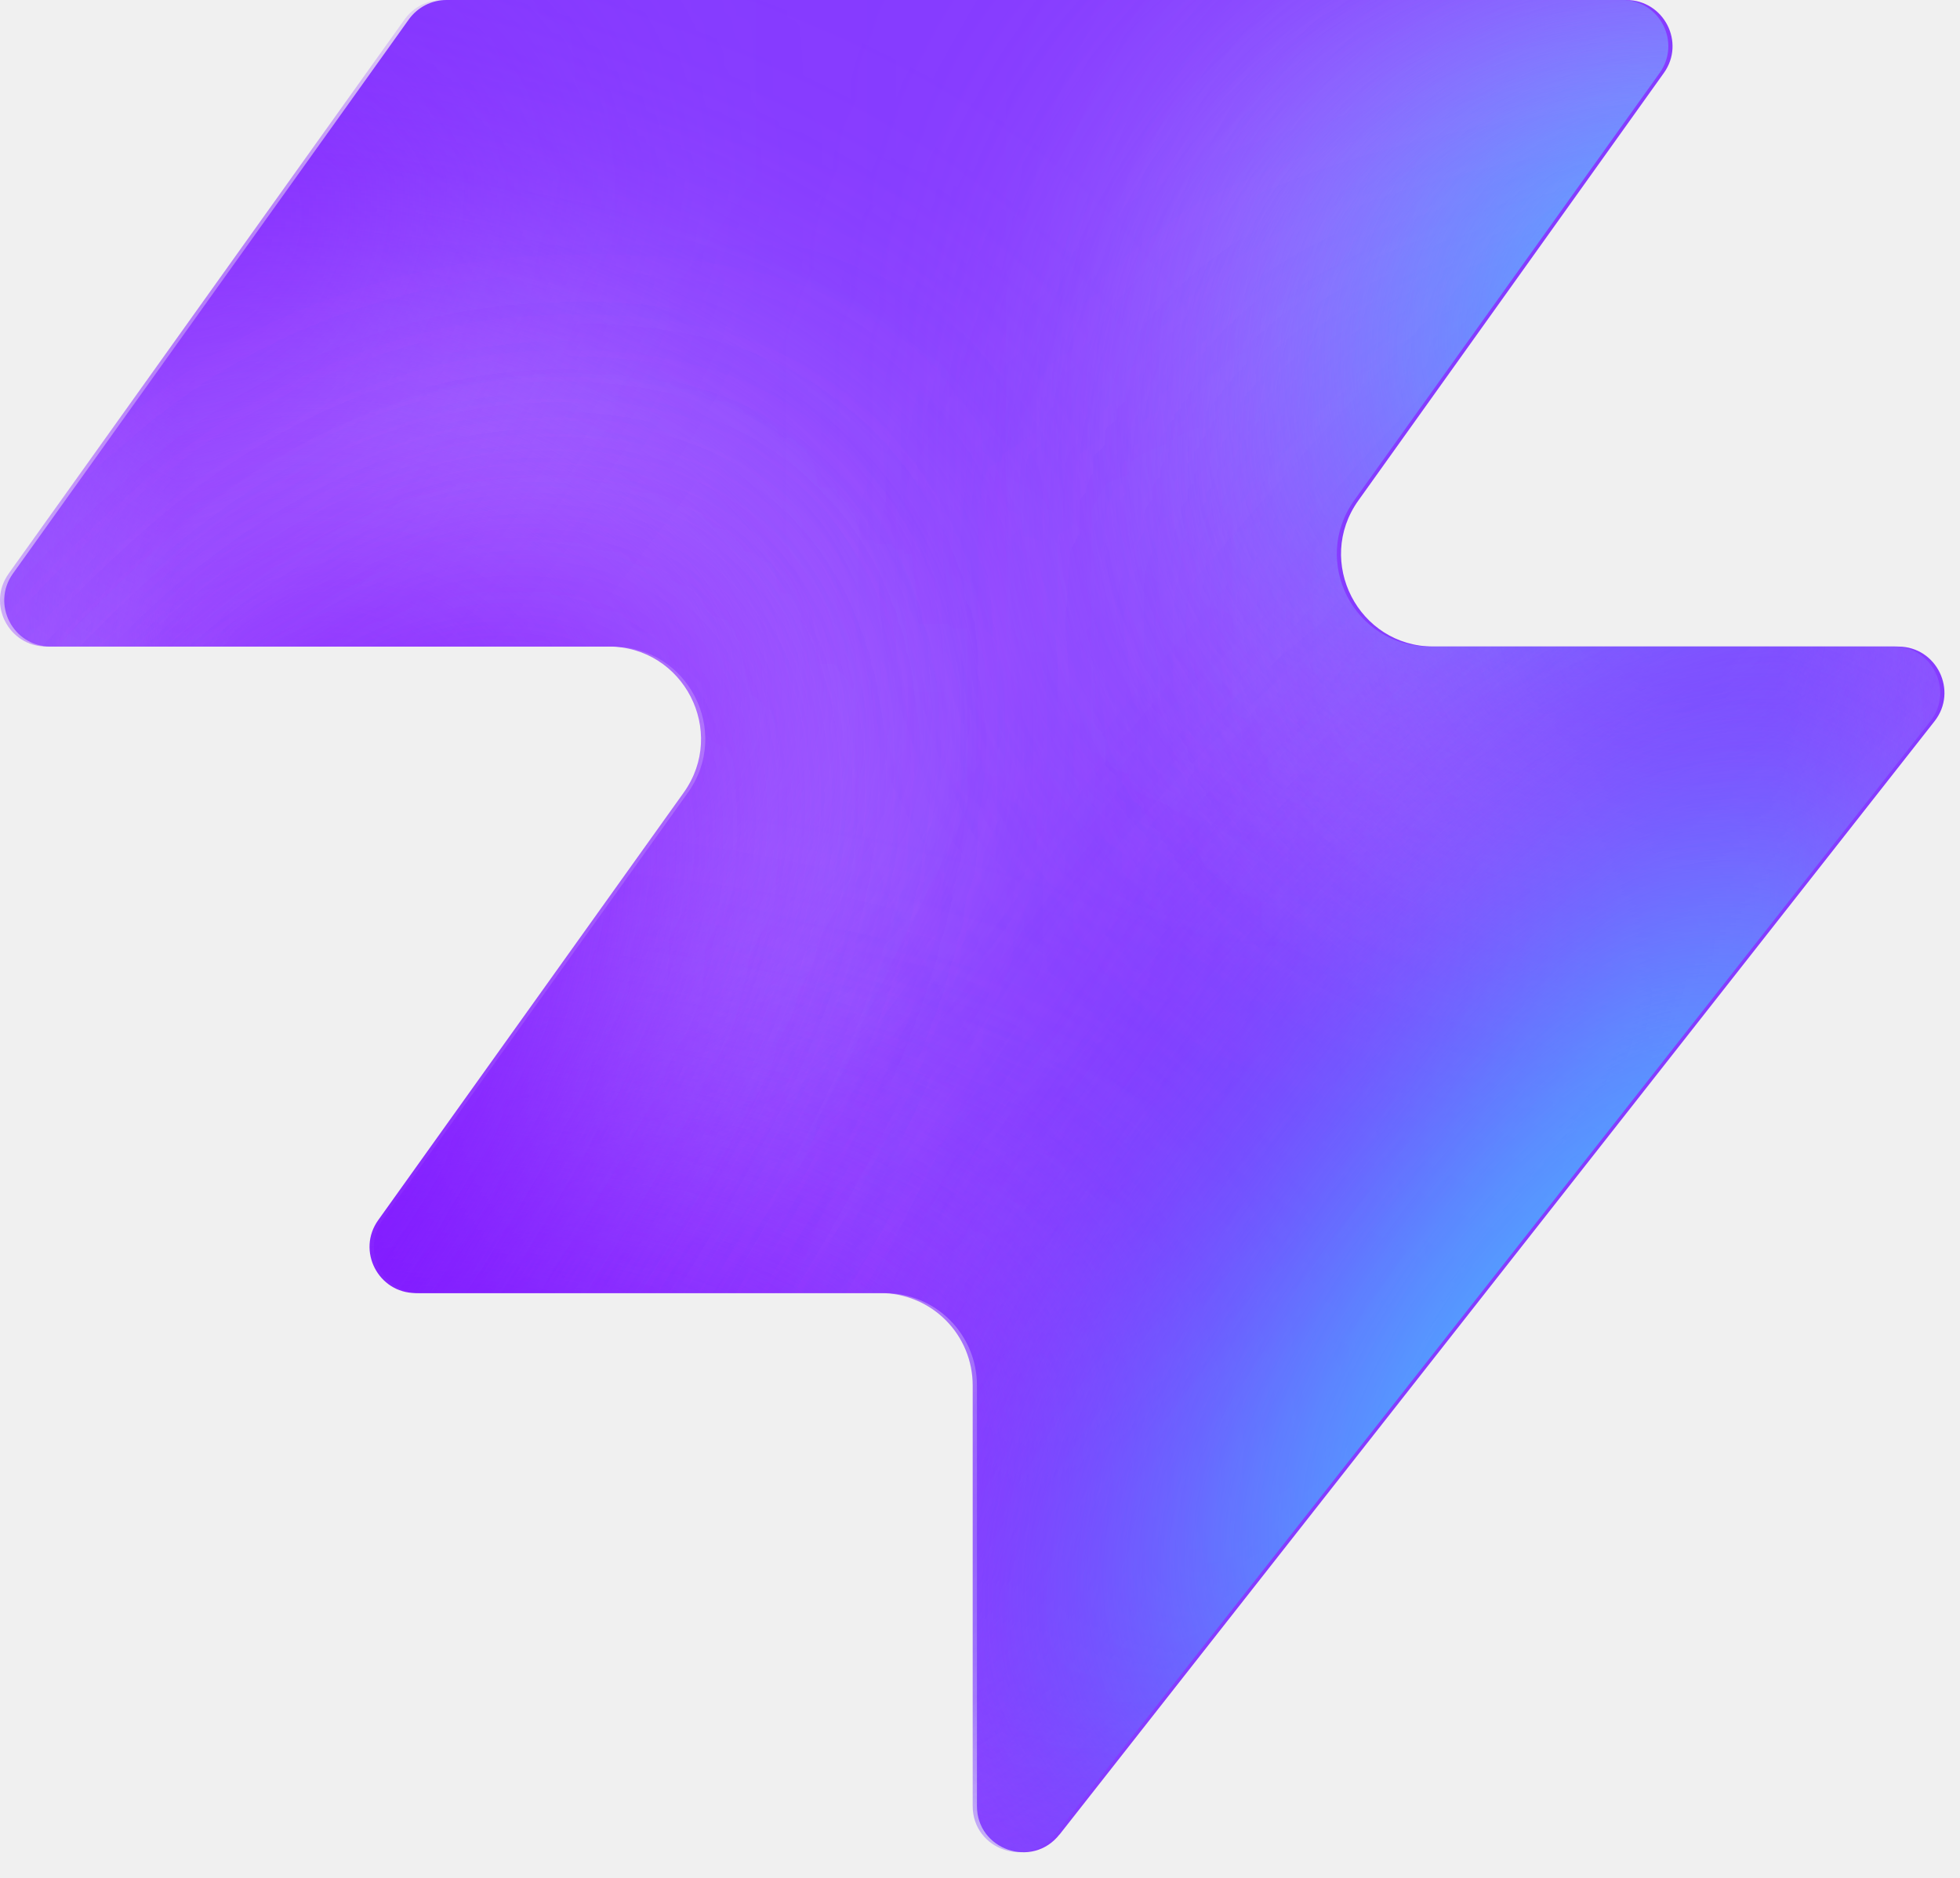
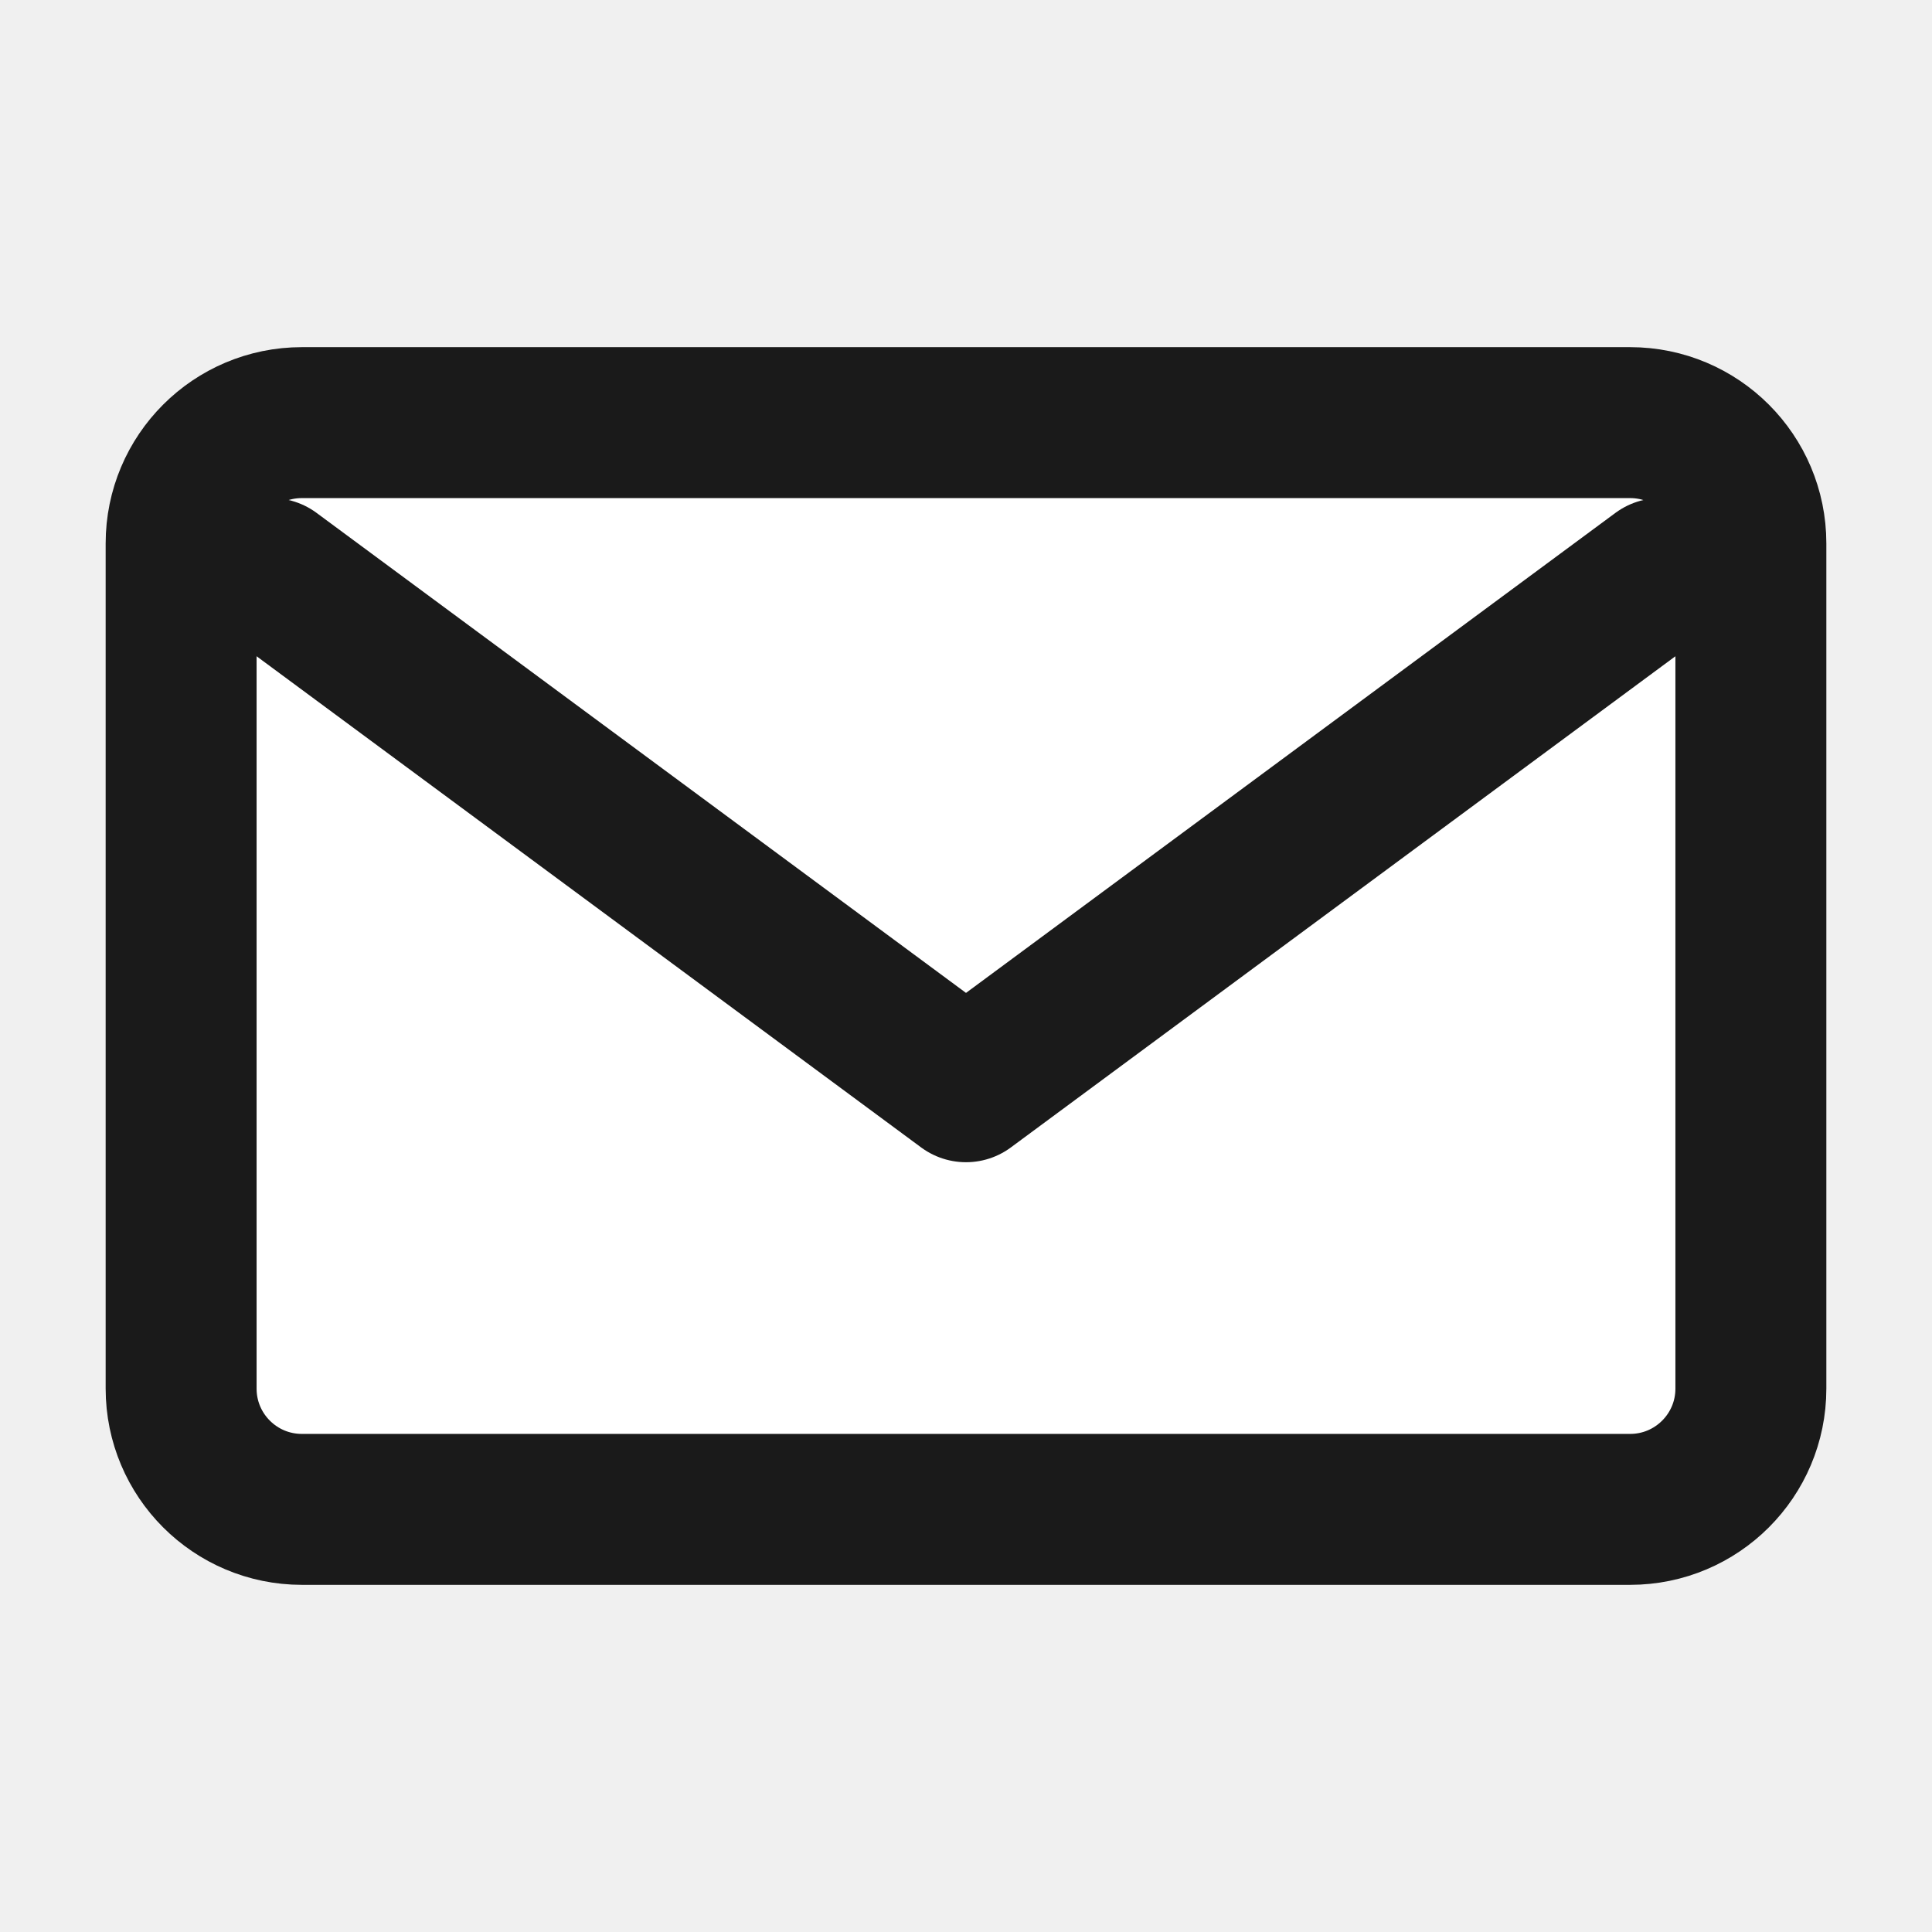
- <svg xmlns="http://www.w3.org/2000/svg" width="48" height="46" fill="none" viewBox="0 0 48 46">
-   <path fill="#863bff" d="M25.946 44.938c-.664.845-2.021.375-2.021-.698V33.937a2.26 2.26 0 0 0-2.262-2.262H10.287c-.92 0-1.456-1.04-.92-1.788l7.48-10.471c1.07-1.497 0-3.578-1.842-3.578H1.237c-.92 0-1.456-1.04-.92-1.788L10.013.474c.214-.297.556-.474.92-.474h28.894c.92 0 1.456 1.04.92 1.788l-7.48 10.471c-1.07 1.498 0 3.579 1.842 3.579h11.377c.943 0 1.473 1.088.89 1.83L25.947 44.94z" style="fill:#863bff;fill:color(display-p3 .525 .23 1);fill-opacity:1" />
-   <mask id="a" width="48" height="46" x="0" y="0" maskUnits="userSpaceOnUse" style="mask-type:alpha">
-     <path fill="#000" d="M25.842 44.938c-.664.844-2.021.375-2.021-.698V33.937a2.26 2.26 0 0 0-2.262-2.262H10.183c-.92 0-1.456-1.04-.92-1.788l7.48-10.471c1.07-1.498 0-3.579-1.842-3.579H1.133c-.92 0-1.456-1.04-.92-1.787L9.91.473c.214-.297.556-.474.92-.474h28.894c.92 0 1.456 1.04.92 1.788l-7.48 10.471c-1.07 1.498 0 3.578 1.842 3.578h11.377c.943 0 1.473 1.088.89 1.832L25.843 44.94z" style="fill:#000;fill-opacity:1" />
-   </mask>
-   <g mask="url(#a)">
-     <g filter="url(#b)">
-       <ellipse cx="5.508" cy="14.704" fill="#ede6ff" rx="5.508" ry="14.704" style="fill:#ede6ff;fill:color(display-p3 .927 .903 1);fill-opacity:1" transform="matrix(.00324 1 1 -.00324 -4.47 31.516)" />
-     </g>
-     <g filter="url(#c)">
-       <ellipse cx="10.399" cy="29.851" fill="#ede6ff" rx="10.399" ry="29.851" style="fill:#ede6ff;fill:color(display-p3 .927 .903 1);fill-opacity:1" transform="matrix(.00324 1 1 -.00324 -39.328 7.883)" />
-     </g>
-     <g filter="url(#d)">
-       <ellipse cx="5.508" cy="30.487" fill="#7e14ff" rx="5.508" ry="30.487" style="fill:#7e14ff;fill:color(display-p3 .492 .077 1);fill-opacity:1" transform="rotate(89.814 -25.913 -14.639)scale(1 -1)" />
-     </g>
-     <g filter="url(#e)">
-       <ellipse cx="5.508" cy="30.599" fill="#7e14ff" rx="5.508" ry="30.599" style="fill:#7e14ff;fill:color(display-p3 .492 .077 1);fill-opacity:1" transform="rotate(89.814 -32.644 -3.334)scale(1 -1)" />
-     </g>
-     <g filter="url(#f)">
-       <ellipse cx="5.508" cy="30.599" fill="#7e14ff" rx="5.508" ry="30.599" style="fill:#7e14ff;fill:color(display-p3 .492 .077 1);fill-opacity:1" transform="matrix(.00324 1 1 -.00324 -34.34 30.47)" />
-     </g>
-     <g filter="url(#g)">
-       <ellipse cx="14.072" cy="22.078" fill="#ede6ff" rx="14.072" ry="22.078" style="fill:#ede6ff;fill:color(display-p3 .927 .903 1);fill-opacity:1" transform="rotate(93.35 24.506 48.493)scale(-1 1)" />
-     </g>
-     <g filter="url(#h)">
-       <ellipse cx="3.47" cy="21.501" fill="#7e14ff" rx="3.47" ry="21.501" style="fill:#7e14ff;fill:color(display-p3 .492 .077 1);fill-opacity:1" transform="rotate(89.009 28.708 47.59)scale(-1 1)" />
-     </g>
-     <g filter="url(#i)">
-       <ellipse cx="3.47" cy="21.501" fill="#7e14ff" rx="3.47" ry="21.501" style="fill:#7e14ff;fill:color(display-p3 .492 .077 1);fill-opacity:1" transform="rotate(89.009 28.708 47.59)scale(-1 1)" />
-     </g>
-     <g filter="url(#j)">
-       <ellipse cx=".387" cy="8.972" fill="#7e14ff" rx="4.407" ry="29.108" style="fill:#7e14ff;fill:color(display-p3 .492 .077 1);fill-opacity:1" transform="rotate(39.51 .387 8.972)" />
-     </g>
-     <g filter="url(#k)">
-       <ellipse cx="47.523" cy="-6.092" fill="#7e14ff" rx="4.407" ry="29.108" style="fill:#7e14ff;fill:color(display-p3 .492 .077 1);fill-opacity:1" transform="rotate(37.892 47.523 -6.092)" />
-     </g>
-     <g filter="url(#l)">
-       <ellipse cx="41.412" cy="6.333" fill="#47bfff" rx="5.971" ry="9.665" style="fill:#47bfff;fill:color(display-p3 .28 .748 1);fill-opacity:1" transform="rotate(37.892 41.412 6.333)" />
-     </g>
-     <g filter="url(#m)">
-       <ellipse cx="-1.879" cy="38.332" fill="#7e14ff" rx="4.407" ry="29.108" style="fill:#7e14ff;fill:color(display-p3 .492 .077 1);fill-opacity:1" transform="rotate(37.892 -1.88 38.332)" />
-     </g>
-     <g filter="url(#n)">
-       <ellipse cx="-1.879" cy="38.332" fill="#7e14ff" rx="4.407" ry="29.108" style="fill:#7e14ff;fill:color(display-p3 .492 .077 1);fill-opacity:1" transform="rotate(37.892 -1.88 38.332)" />
-     </g>
-     <g filter="url(#o)">
-       <ellipse cx="35.651" cy="29.907" fill="#7e14ff" rx="4.407" ry="29.108" style="fill:#7e14ff;fill:color(display-p3 .492 .077 1);fill-opacity:1" transform="rotate(37.892 35.651 29.907)" />
-     </g>
-     <g filter="url(#p)">
-       <ellipse cx="38.418" cy="32.4" fill="#47bfff" rx="5.971" ry="15.297" style="fill:#47bfff;fill:color(display-p3 .28 .748 1);fill-opacity:1" transform="rotate(37.892 38.418 32.4)" />
-     </g>
-   </g>
-   <defs>
-     <filter id="b" width="60.045" height="41.654" x="-19.77" y="16.149" color-interpolation-filters="sRGB" filterUnits="userSpaceOnUse">
-       <feFlood flood-opacity="0" result="BackgroundImageFix" />
-       <feBlend in="SourceGraphic" in2="BackgroundImageFix" result="shape" />
-       <feGaussianBlur result="effect1_foregroundBlur_2002_17158" stdDeviation="7.659" />
-     </filter>
-     <filter id="c" width="90.34" height="51.437" x="-54.613" y="-7.533" color-interpolation-filters="sRGB" filterUnits="userSpaceOnUse">
-       <feFlood flood-opacity="0" result="BackgroundImageFix" />
-       <feBlend in="SourceGraphic" in2="BackgroundImageFix" result="shape" />
-       <feGaussianBlur result="effect1_foregroundBlur_2002_17158" stdDeviation="7.659" />
-     </filter>
-     <filter id="d" width="79.355" height="29.4" x="-49.64" y="2.03" color-interpolation-filters="sRGB" filterUnits="userSpaceOnUse">
-       <feFlood flood-opacity="0" result="BackgroundImageFix" />
-       <feBlend in="SourceGraphic" in2="BackgroundImageFix" result="shape" />
-       <feGaussianBlur result="effect1_foregroundBlur_2002_17158" stdDeviation="4.596" />
-     </filter>
-     <filter id="e" width="79.579" height="29.4" x="-45.045" y="20.029" color-interpolation-filters="sRGB" filterUnits="userSpaceOnUse">
-       <feFlood flood-opacity="0" result="BackgroundImageFix" />
-       <feBlend in="SourceGraphic" in2="BackgroundImageFix" result="shape" />
-       <feGaussianBlur result="effect1_foregroundBlur_2002_17158" stdDeviation="4.596" />
-     </filter>
-     <filter id="f" width="79.579" height="29.4" x="-43.513" y="21.178" color-interpolation-filters="sRGB" filterUnits="userSpaceOnUse">
-       <feFlood flood-opacity="0" result="BackgroundImageFix" />
-       <feBlend in="SourceGraphic" in2="BackgroundImageFix" result="shape" />
-       <feGaussianBlur result="effect1_foregroundBlur_2002_17158" stdDeviation="4.596" />
-     </filter>
-     <filter id="g" width="74.749" height="58.852" x="15.756" y="-17.901" color-interpolation-filters="sRGB" filterUnits="userSpaceOnUse">
-       <feFlood flood-opacity="0" result="BackgroundImageFix" />
-       <feBlend in="SourceGraphic" in2="BackgroundImageFix" result="shape" />
-       <feGaussianBlur result="effect1_foregroundBlur_2002_17158" stdDeviation="7.659" />
-     </filter>
-     <filter id="h" width="61.377" height="25.362" x="23.548" y="2.284" color-interpolation-filters="sRGB" filterUnits="userSpaceOnUse">
-       <feFlood flood-opacity="0" result="BackgroundImageFix" />
-       <feBlend in="SourceGraphic" in2="BackgroundImageFix" result="shape" />
-       <feGaussianBlur result="effect1_foregroundBlur_2002_17158" stdDeviation="4.596" />
-     </filter>
-     <filter id="i" width="61.377" height="25.362" x="23.548" y="2.284" color-interpolation-filters="sRGB" filterUnits="userSpaceOnUse">
-       <feFlood flood-opacity="0" result="BackgroundImageFix" />
-       <feBlend in="SourceGraphic" in2="BackgroundImageFix" result="shape" />
-       <feGaussianBlur result="effect1_foregroundBlur_2002_17158" stdDeviation="4.596" />
-     </filter>
-     <filter id="j" width="56.045" height="63.649" x="-27.636" y="-22.853" color-interpolation-filters="sRGB" filterUnits="userSpaceOnUse">
-       <feFlood flood-opacity="0" result="BackgroundImageFix" />
-       <feBlend in="SourceGraphic" in2="BackgroundImageFix" result="shape" />
-       <feGaussianBlur result="effect1_foregroundBlur_2002_17158" stdDeviation="4.596" />
-     </filter>
-     <filter id="k" width="54.814" height="64.646" x="20.116" y="-38.415" color-interpolation-filters="sRGB" filterUnits="userSpaceOnUse">
-       <feFlood flood-opacity="0" result="BackgroundImageFix" />
-       <feBlend in="SourceGraphic" in2="BackgroundImageFix" result="shape" />
-       <feGaussianBlur result="effect1_foregroundBlur_2002_17158" stdDeviation="4.596" />
-     </filter>
-     <filter id="l" width="33.541" height="35.313" x="24.641" y="-11.323" color-interpolation-filters="sRGB" filterUnits="userSpaceOnUse">
-       <feFlood flood-opacity="0" result="BackgroundImageFix" />
-       <feBlend in="SourceGraphic" in2="BackgroundImageFix" result="shape" />
-       <feGaussianBlur result="effect1_foregroundBlur_2002_17158" stdDeviation="4.596" />
-     </filter>
-     <filter id="m" width="54.814" height="64.646" x="-29.286" y="6.009" color-interpolation-filters="sRGB" filterUnits="userSpaceOnUse">
-       <feFlood flood-opacity="0" result="BackgroundImageFix" />
-       <feBlend in="SourceGraphic" in2="BackgroundImageFix" result="shape" />
-       <feGaussianBlur result="effect1_foregroundBlur_2002_17158" stdDeviation="4.596" />
-     </filter>
-     <filter id="n" width="54.814" height="64.646" x="-29.286" y="6.009" color-interpolation-filters="sRGB" filterUnits="userSpaceOnUse">
-       <feFlood flood-opacity="0" result="BackgroundImageFix" />
-       <feBlend in="SourceGraphic" in2="BackgroundImageFix" result="shape" />
-       <feGaussianBlur result="effect1_foregroundBlur_2002_17158" stdDeviation="4.596" />
-     </filter>
-     <filter id="o" width="54.814" height="64.646" x="8.244" y="-2.416" color-interpolation-filters="sRGB" filterUnits="userSpaceOnUse">
-       <feFlood flood-opacity="0" result="BackgroundImageFix" />
-       <feBlend in="SourceGraphic" in2="BackgroundImageFix" result="shape" />
-       <feGaussianBlur result="effect1_foregroundBlur_2002_17158" stdDeviation="4.596" />
-     </filter>
-     <filter id="p" width="39.409" height="43.623" x="18.713" y="10.588" color-interpolation-filters="sRGB" filterUnits="userSpaceOnUse">
-       <feFlood flood-opacity="0" result="BackgroundImageFix" />
-       <feBlend in="SourceGraphic" in2="BackgroundImageFix" result="shape" />
-       <feGaussianBlur result="effect1_foregroundBlur_2002_17158" stdDeviation="4.596" />
-     </filter>
-   </defs>
+ <svg xmlns="http://www.w3.org/2000/svg" viewBox="0 0 32 32">
+   <rect x="3" y="7" width="26" height="18" rx="2" fill="#ffffff" stroke="#1a1a1a" stroke-width="2.5" />
+   <path d="M4.5 9.5 16 18l11.5-8.5" fill="none" stroke="#1a1a1a" stroke-width="2.5" stroke-linecap="round" stroke-linejoin="round" />
</svg>
